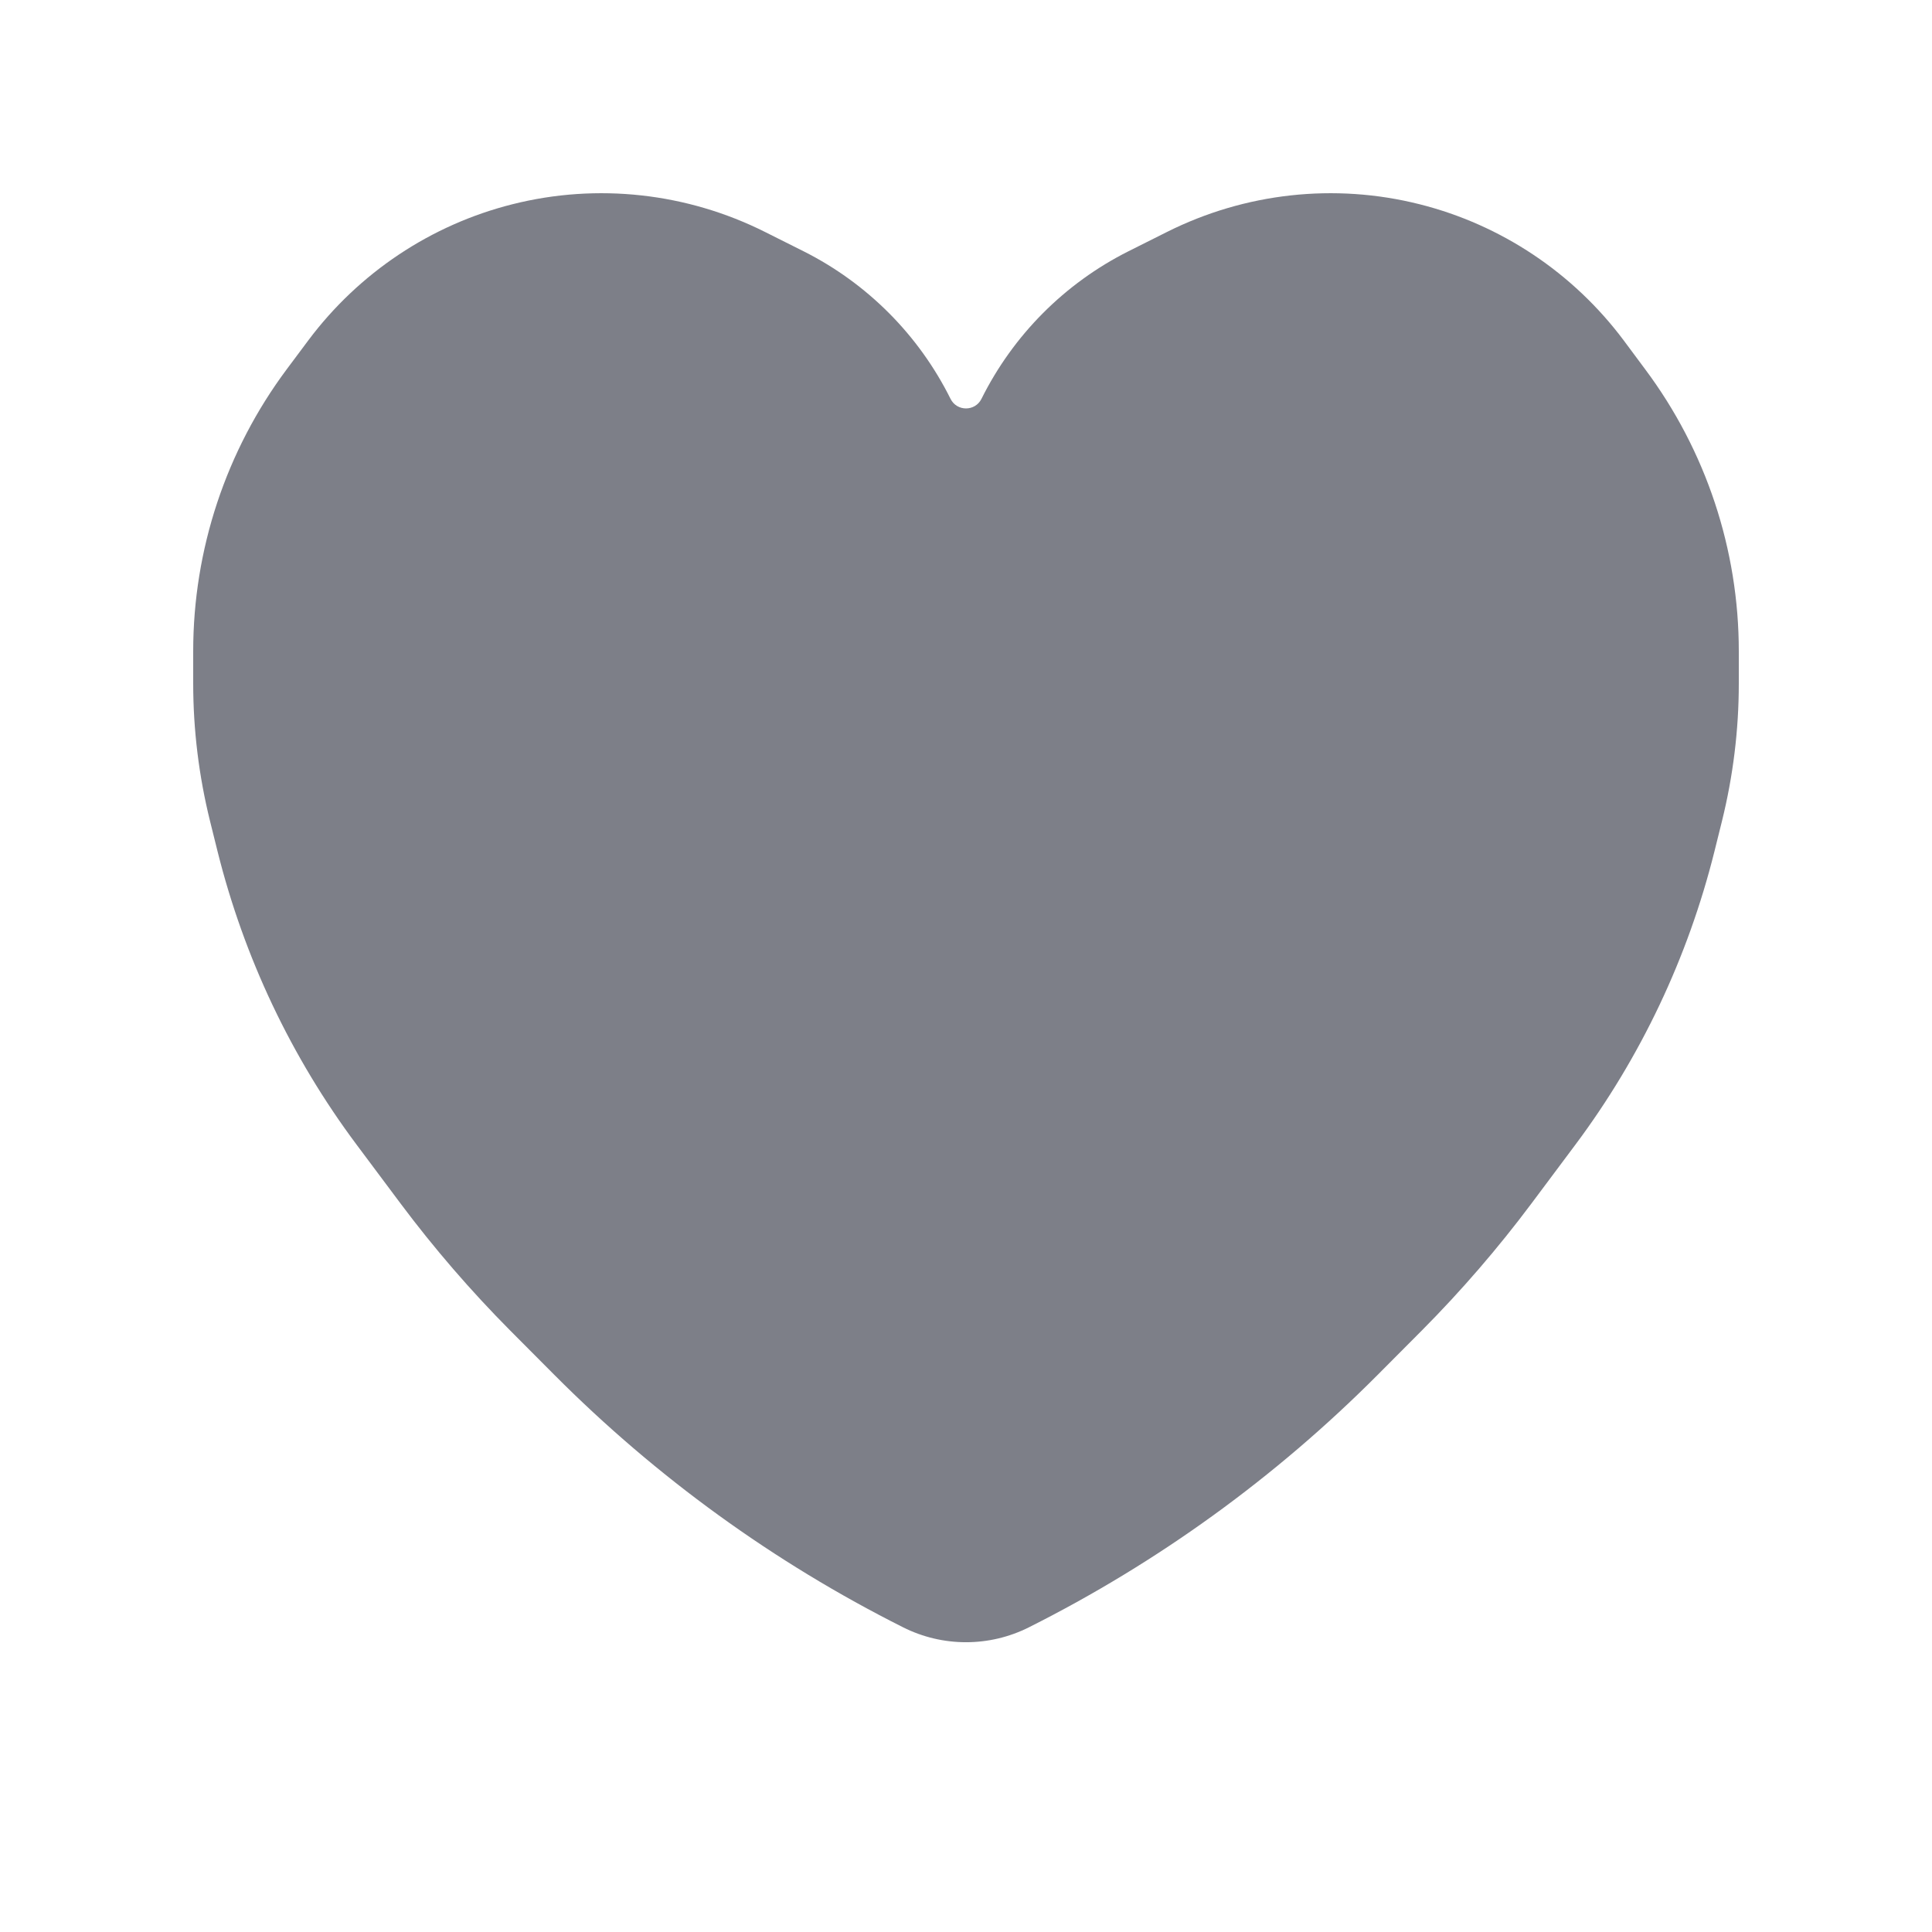
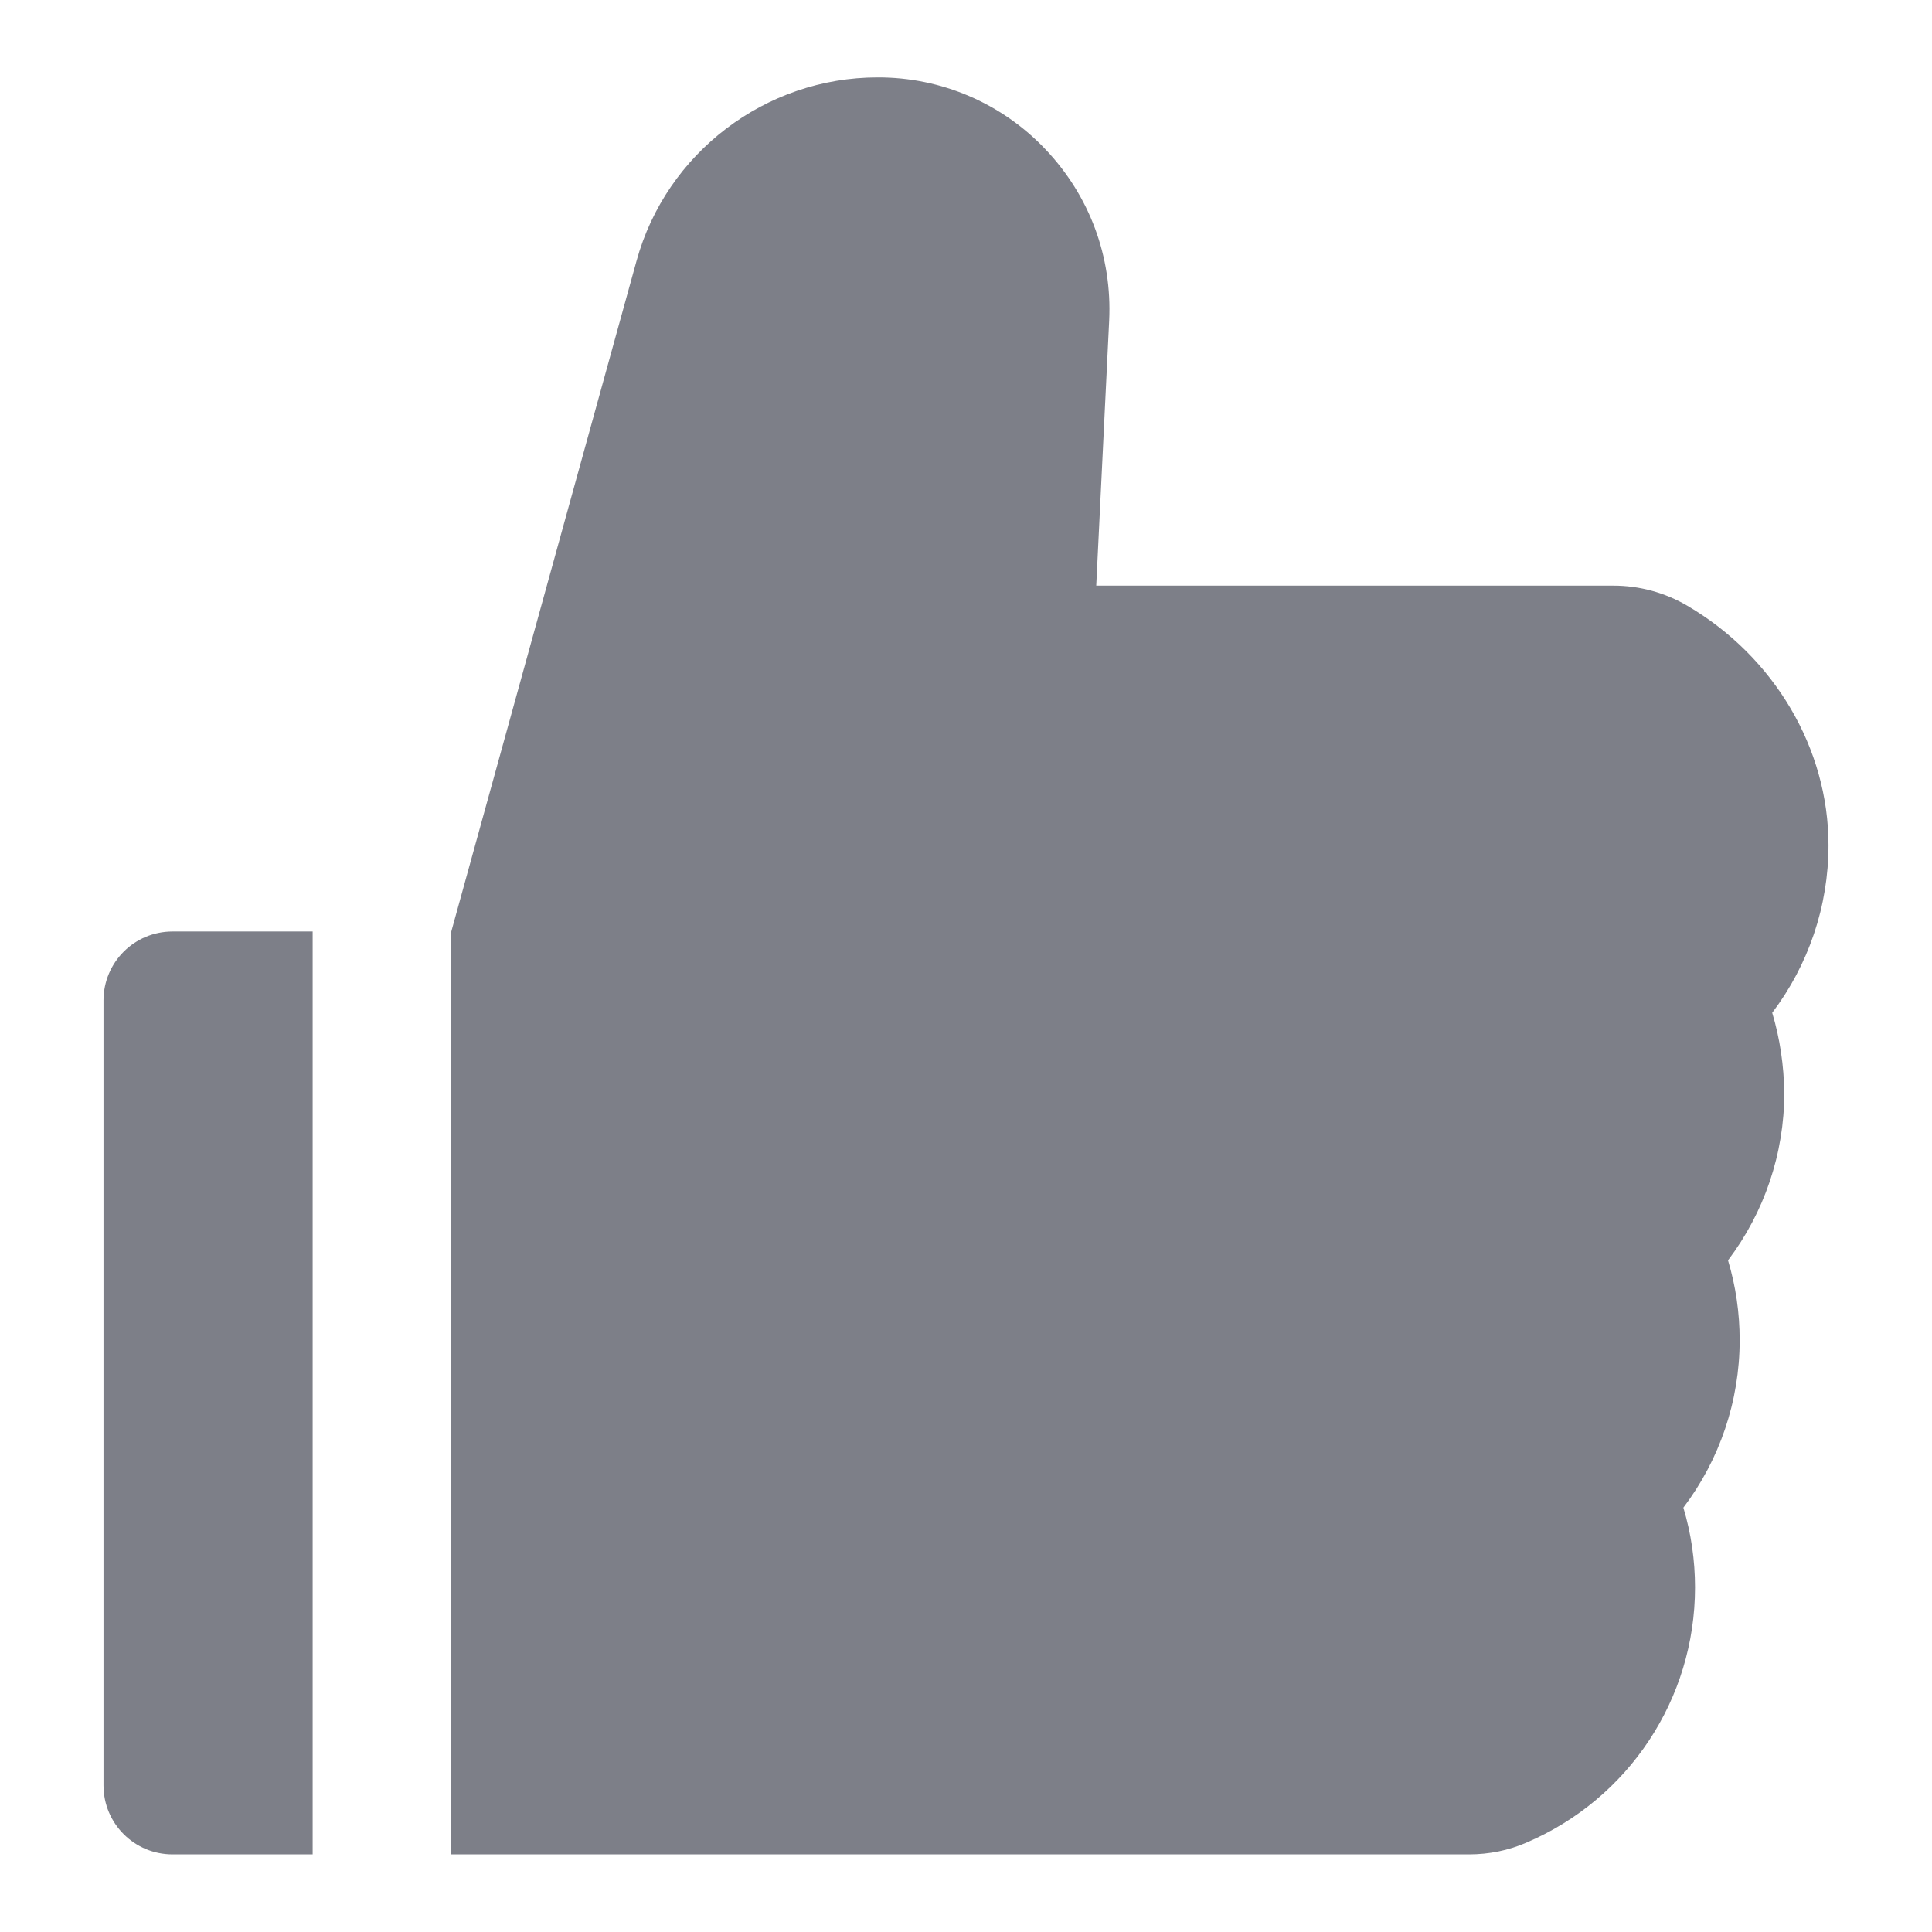
- <svg xmlns="http://www.w3.org/2000/svg" width="20px" height="20px" viewBox="0 0 20 20" version="1.1">
-   <g id="页面-1" stroke="none" stroke-width="1" fill="none" fill-rule="evenodd">
-     <g id="编组" transform="translate(2, 2)" fill="#7D7F88" fill-rule="nonzero">
-       <path d="M5.921,0.402 L6.32,0.602 C6.978,0.933 7.511,1.468 7.84,2.129 C7.906,2.261 8.094,2.261 8.16,2.129 C8.489,1.468 9.022,0.933 9.68,0.602 L10.079,0.402 C10.888,-0.004 11.816,-0.107 12.694,0.114 C13.539,0.326 14.285,0.824 14.808,1.523 L15.031,1.823 C15.66,2.665 16,3.689 16,4.741 L16,5.076 C16,5.556 15.941,6.034 15.826,6.499 L15.748,6.813 C15.474,7.911 14.985,8.944 14.309,9.849 L13.854,10.458 C13.507,10.922 13.128,11.361 12.72,11.772 L12.259,12.235 C11.204,13.294 9.987,14.175 8.653,14.845 C8.242,15.052 7.758,15.052 7.347,14.845 C6.013,14.175 4.796,13.294 3.741,12.235 L3.28,11.772 C2.872,11.361 2.493,10.922 2.146,10.458 L1.691,9.849 C1.015,8.944 0.526,7.911 0.252,6.813 L0.174,6.499 C0.059,6.034 0,5.556 0,5.076 L0,4.741 C0,3.689 0.34,2.665 0.968,1.823 L1.192,1.523 C1.715,0.824 2.461,0.326 3.306,0.114 C4.184,-0.107 5.112,-0.004 5.921,0.402 Z" id="路径" />
-     </g>
+ <svg xmlns="http://www.w3.org/2000/svg" viewBox="64 64 896 896" width="16" height="16" style="border-color: rgba(0,0,0,0);border-width: bpx;border-style: undefined" filter="none">
+   <g>
+     <path d="M885.9 533.7c16.8-22.2 26.1-49.4 26.1-77.7 0-44.9-25.1-87.4-65.5-111.1a67.67 67.67 0 0 0-34.3-9.3H572.4l6-122.9c1.4-29.7-9.1-57.9-29.5-79.4A106.62 106.62 0 0 0 471 99.9c-52 0-98 35-111.8 85.1l-85.9 311h-.3v428h472.3c9.2 0 18.2-1.8 26.5-5.4 47.6-20.3 78.3-66.8 78.3-118.4 0-12.6-1.8-25-5.4-37 16.8-22.2 26.1-49.4 26.1-77.7 0-12.6-1.8-25-5.4-37 16.8-22.2 26.1-49.4 26.1-77.7-.2-12.6-2-25.1-5.6-37.1zM112 528v364c0 17.7 14.3 32 32 32h65V496h-65c-17.7 0-32 14.3-32 32z" fill="#7D7F88" />
  </g>
</svg>
